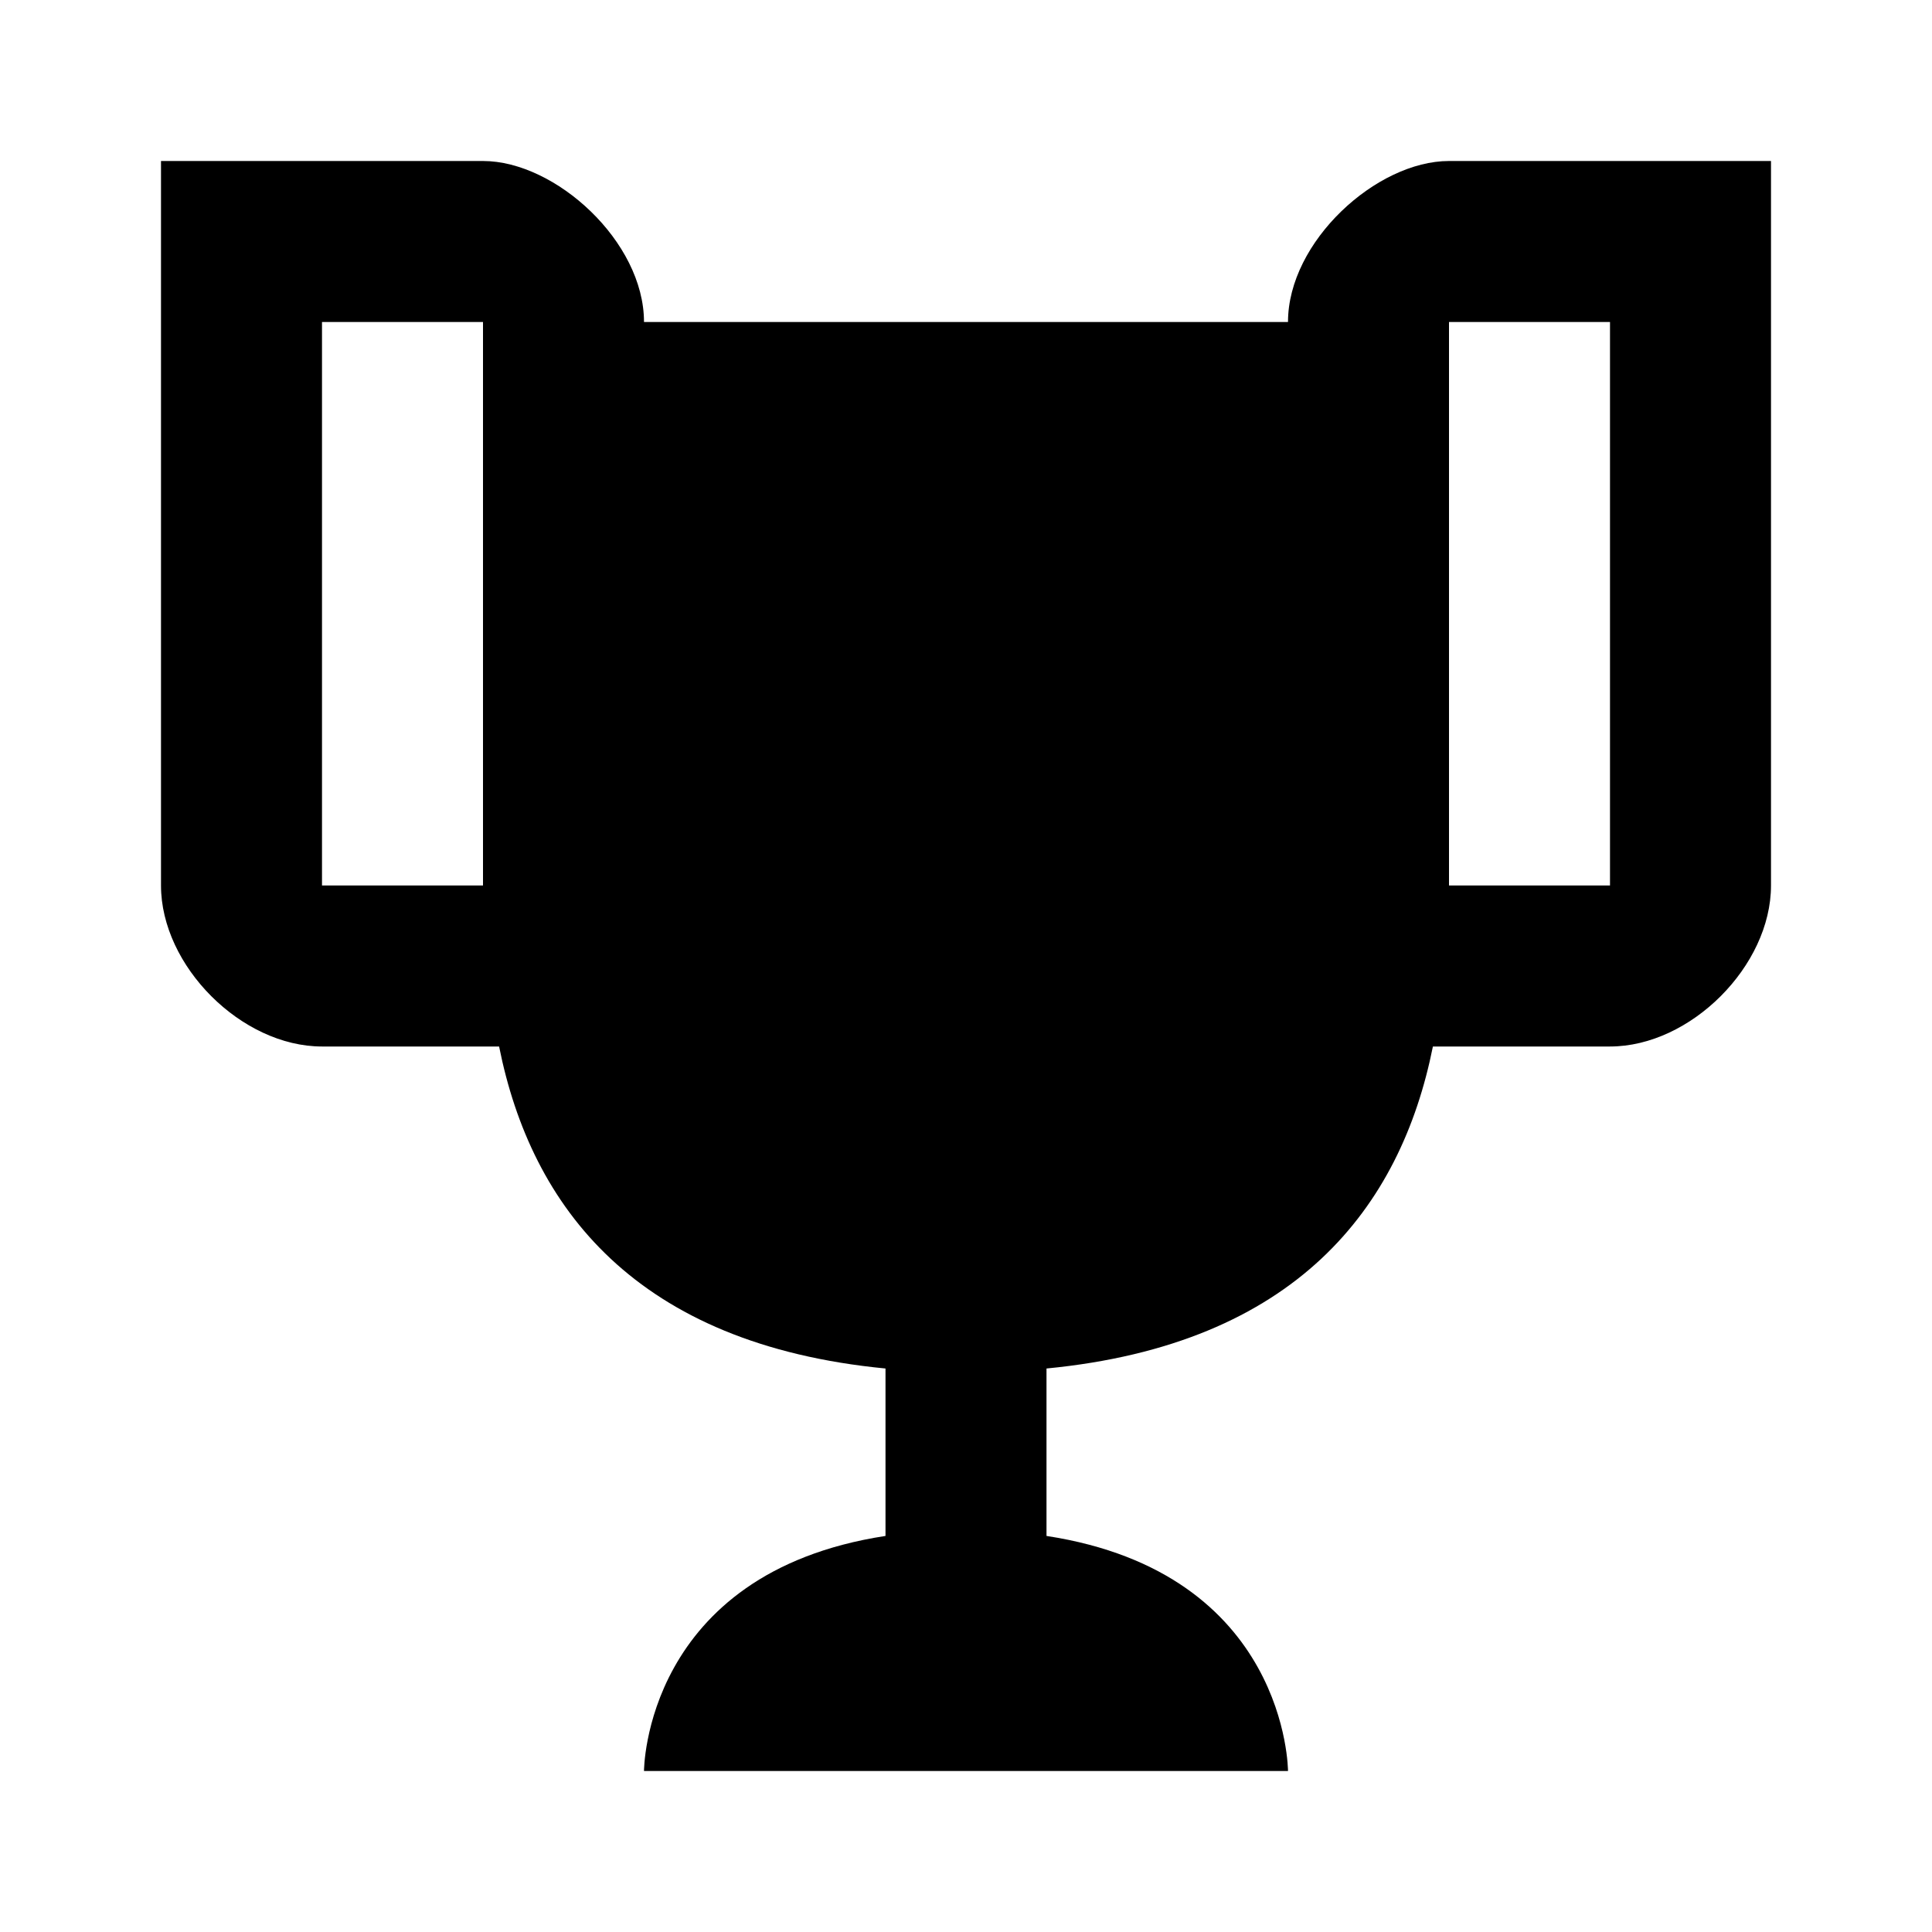
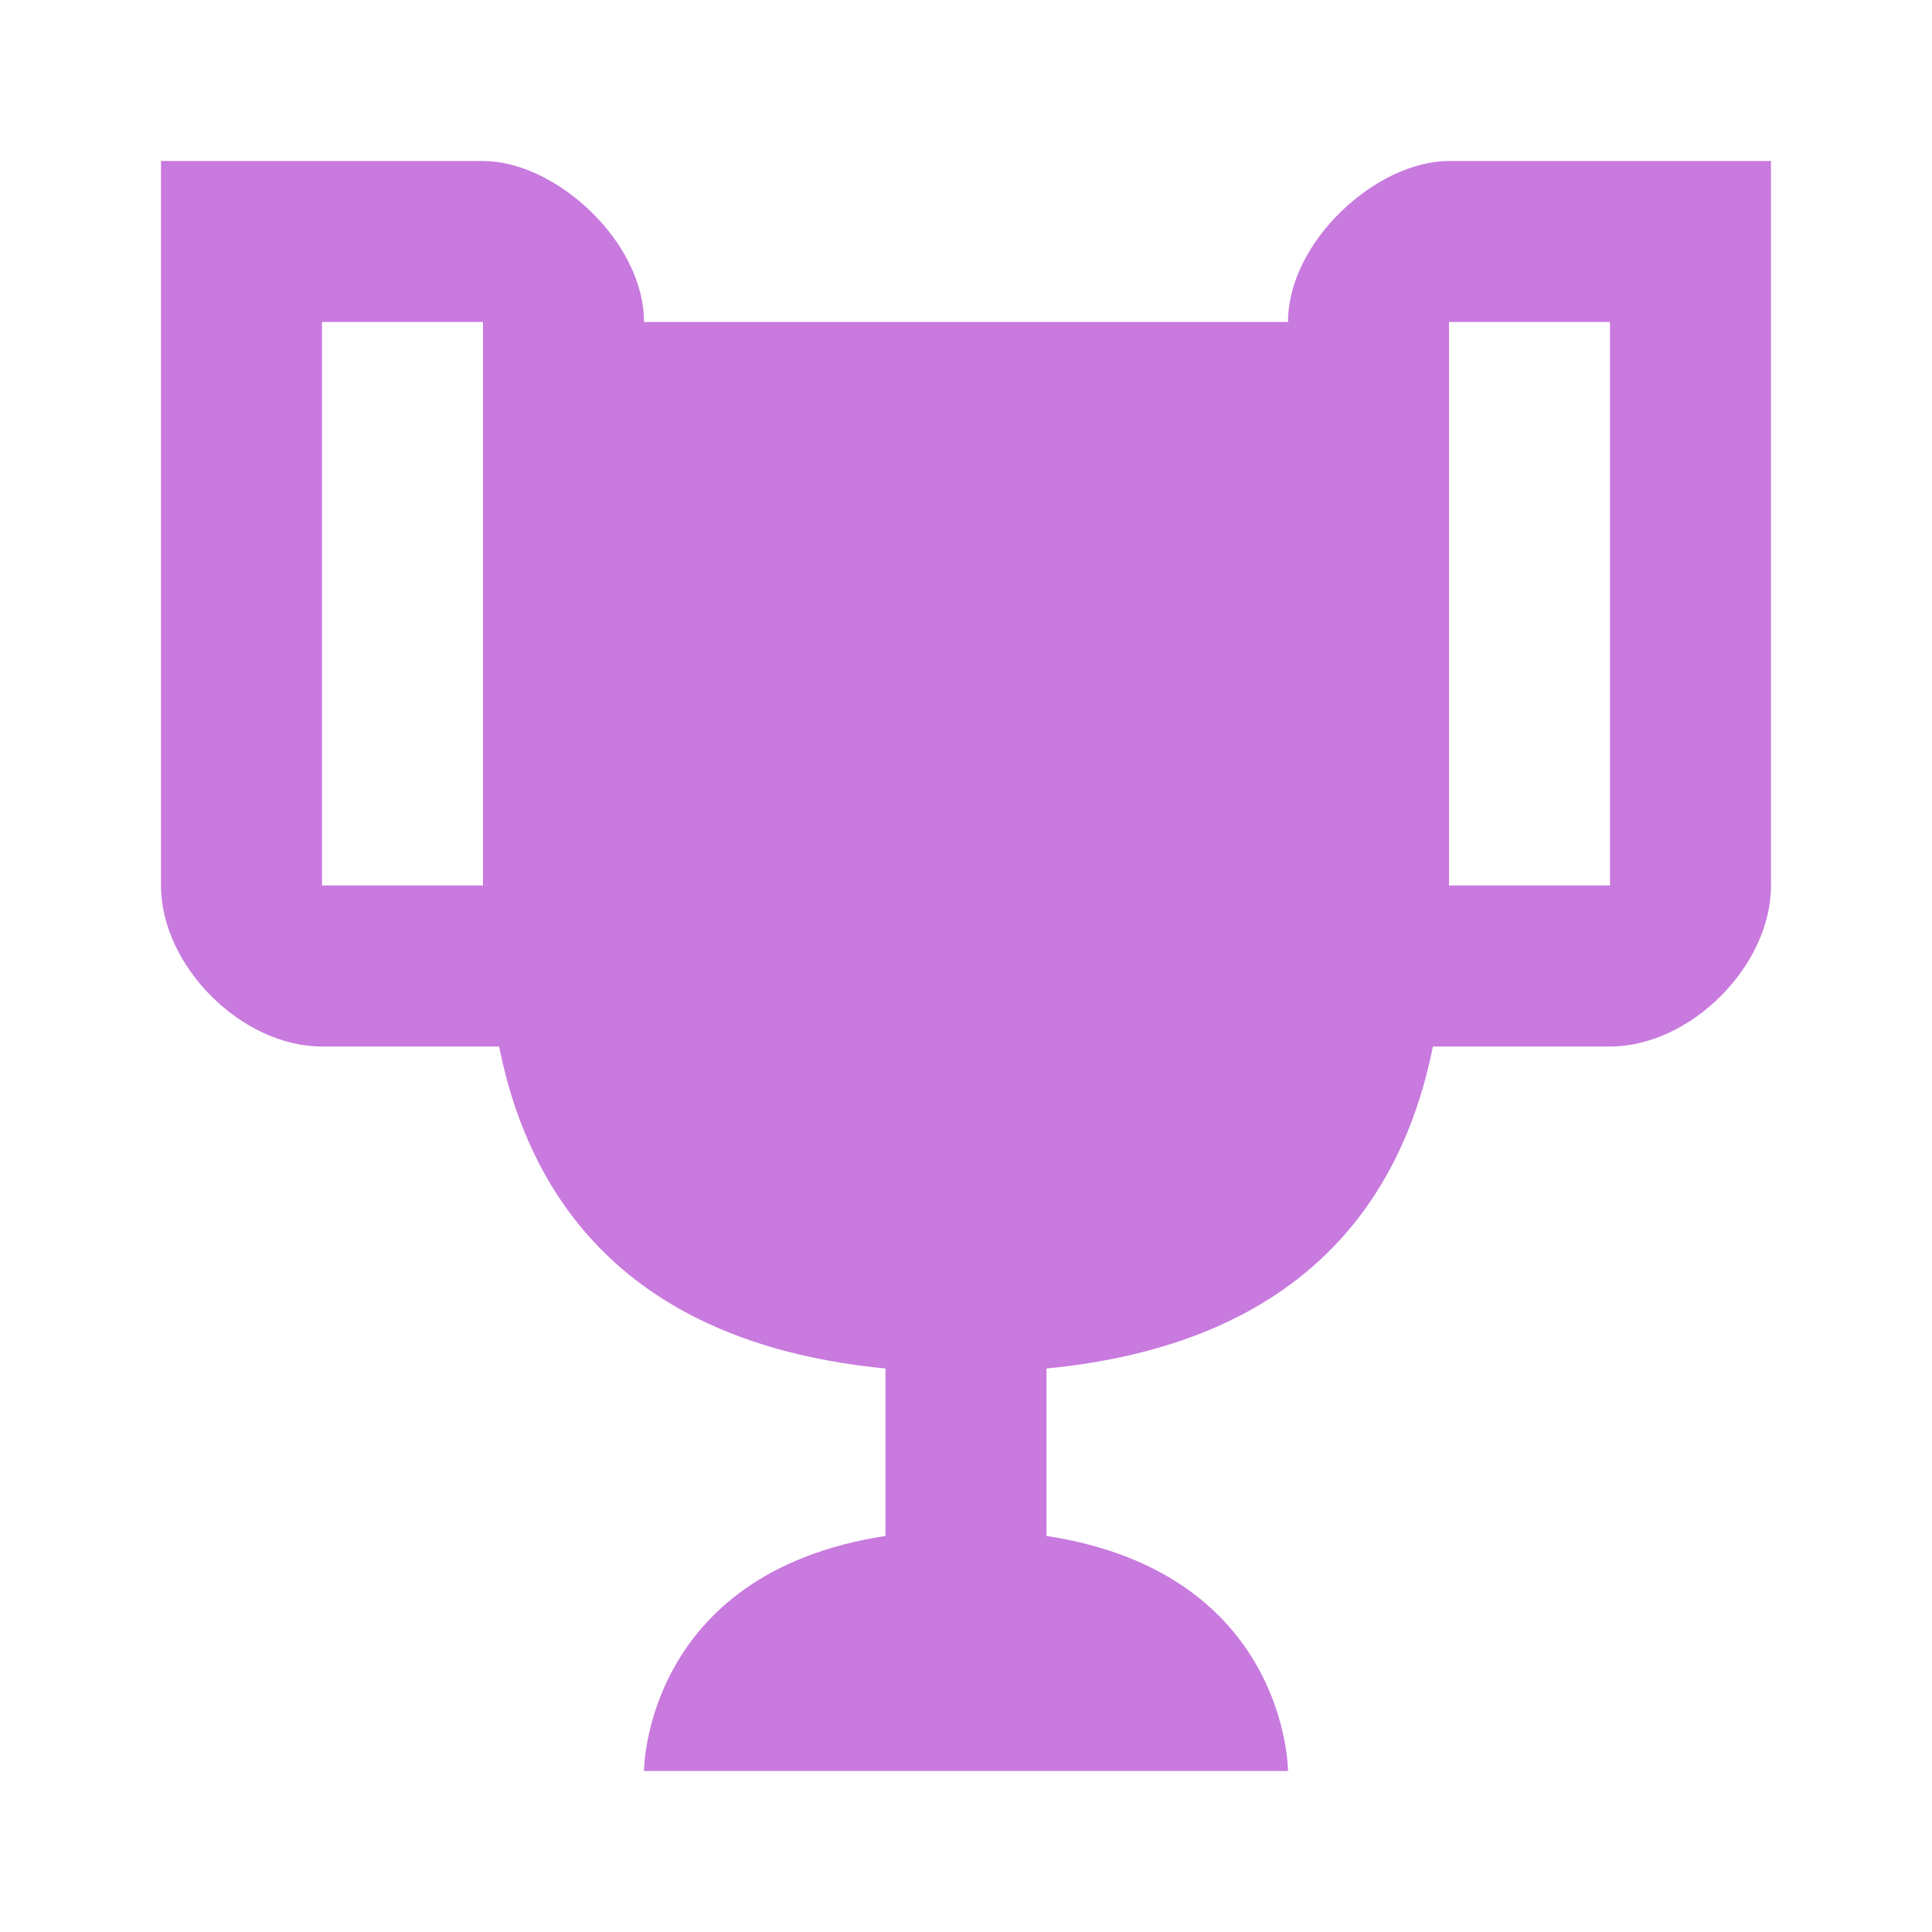
<svg xmlns="http://www.w3.org/2000/svg" viewBox="0 0 24 24">
-   <path d="M18 2C17.1 2 16 3 16 4H8C8 3 6.9 2 6 2H2V11C2 12 3 13 4 13H6.2C6.6 15 7.9 16.7 11 17V19.08C8 19.54 8 22 8 22H16C16 22 16 19.54 13 19.08V17C16.1 16.7 17.4 15 17.8 13H20C21 13 22 12 22 11V2H18M6 11H4V4H6V11M20 11H18V4H20V11Z" />
+   <path d="M18 2C17.1 2 16 3 16 4H8C8 3 6.9 2 6 2H2V11C2 12 3 13 4 13H6.2C6.6 15 7.9 16.7 11 17V19.08C8 19.54 8 22 8 22H16C16 22 16 19.54 13 19.08V17C16.1 16.7 17.4 15 17.8 13H20C21 13 22 12 22 11V2H18M6 11H4V4H6V11M20 11H18V4H20V11Z" fill="#C87ADE" />
</svg>
